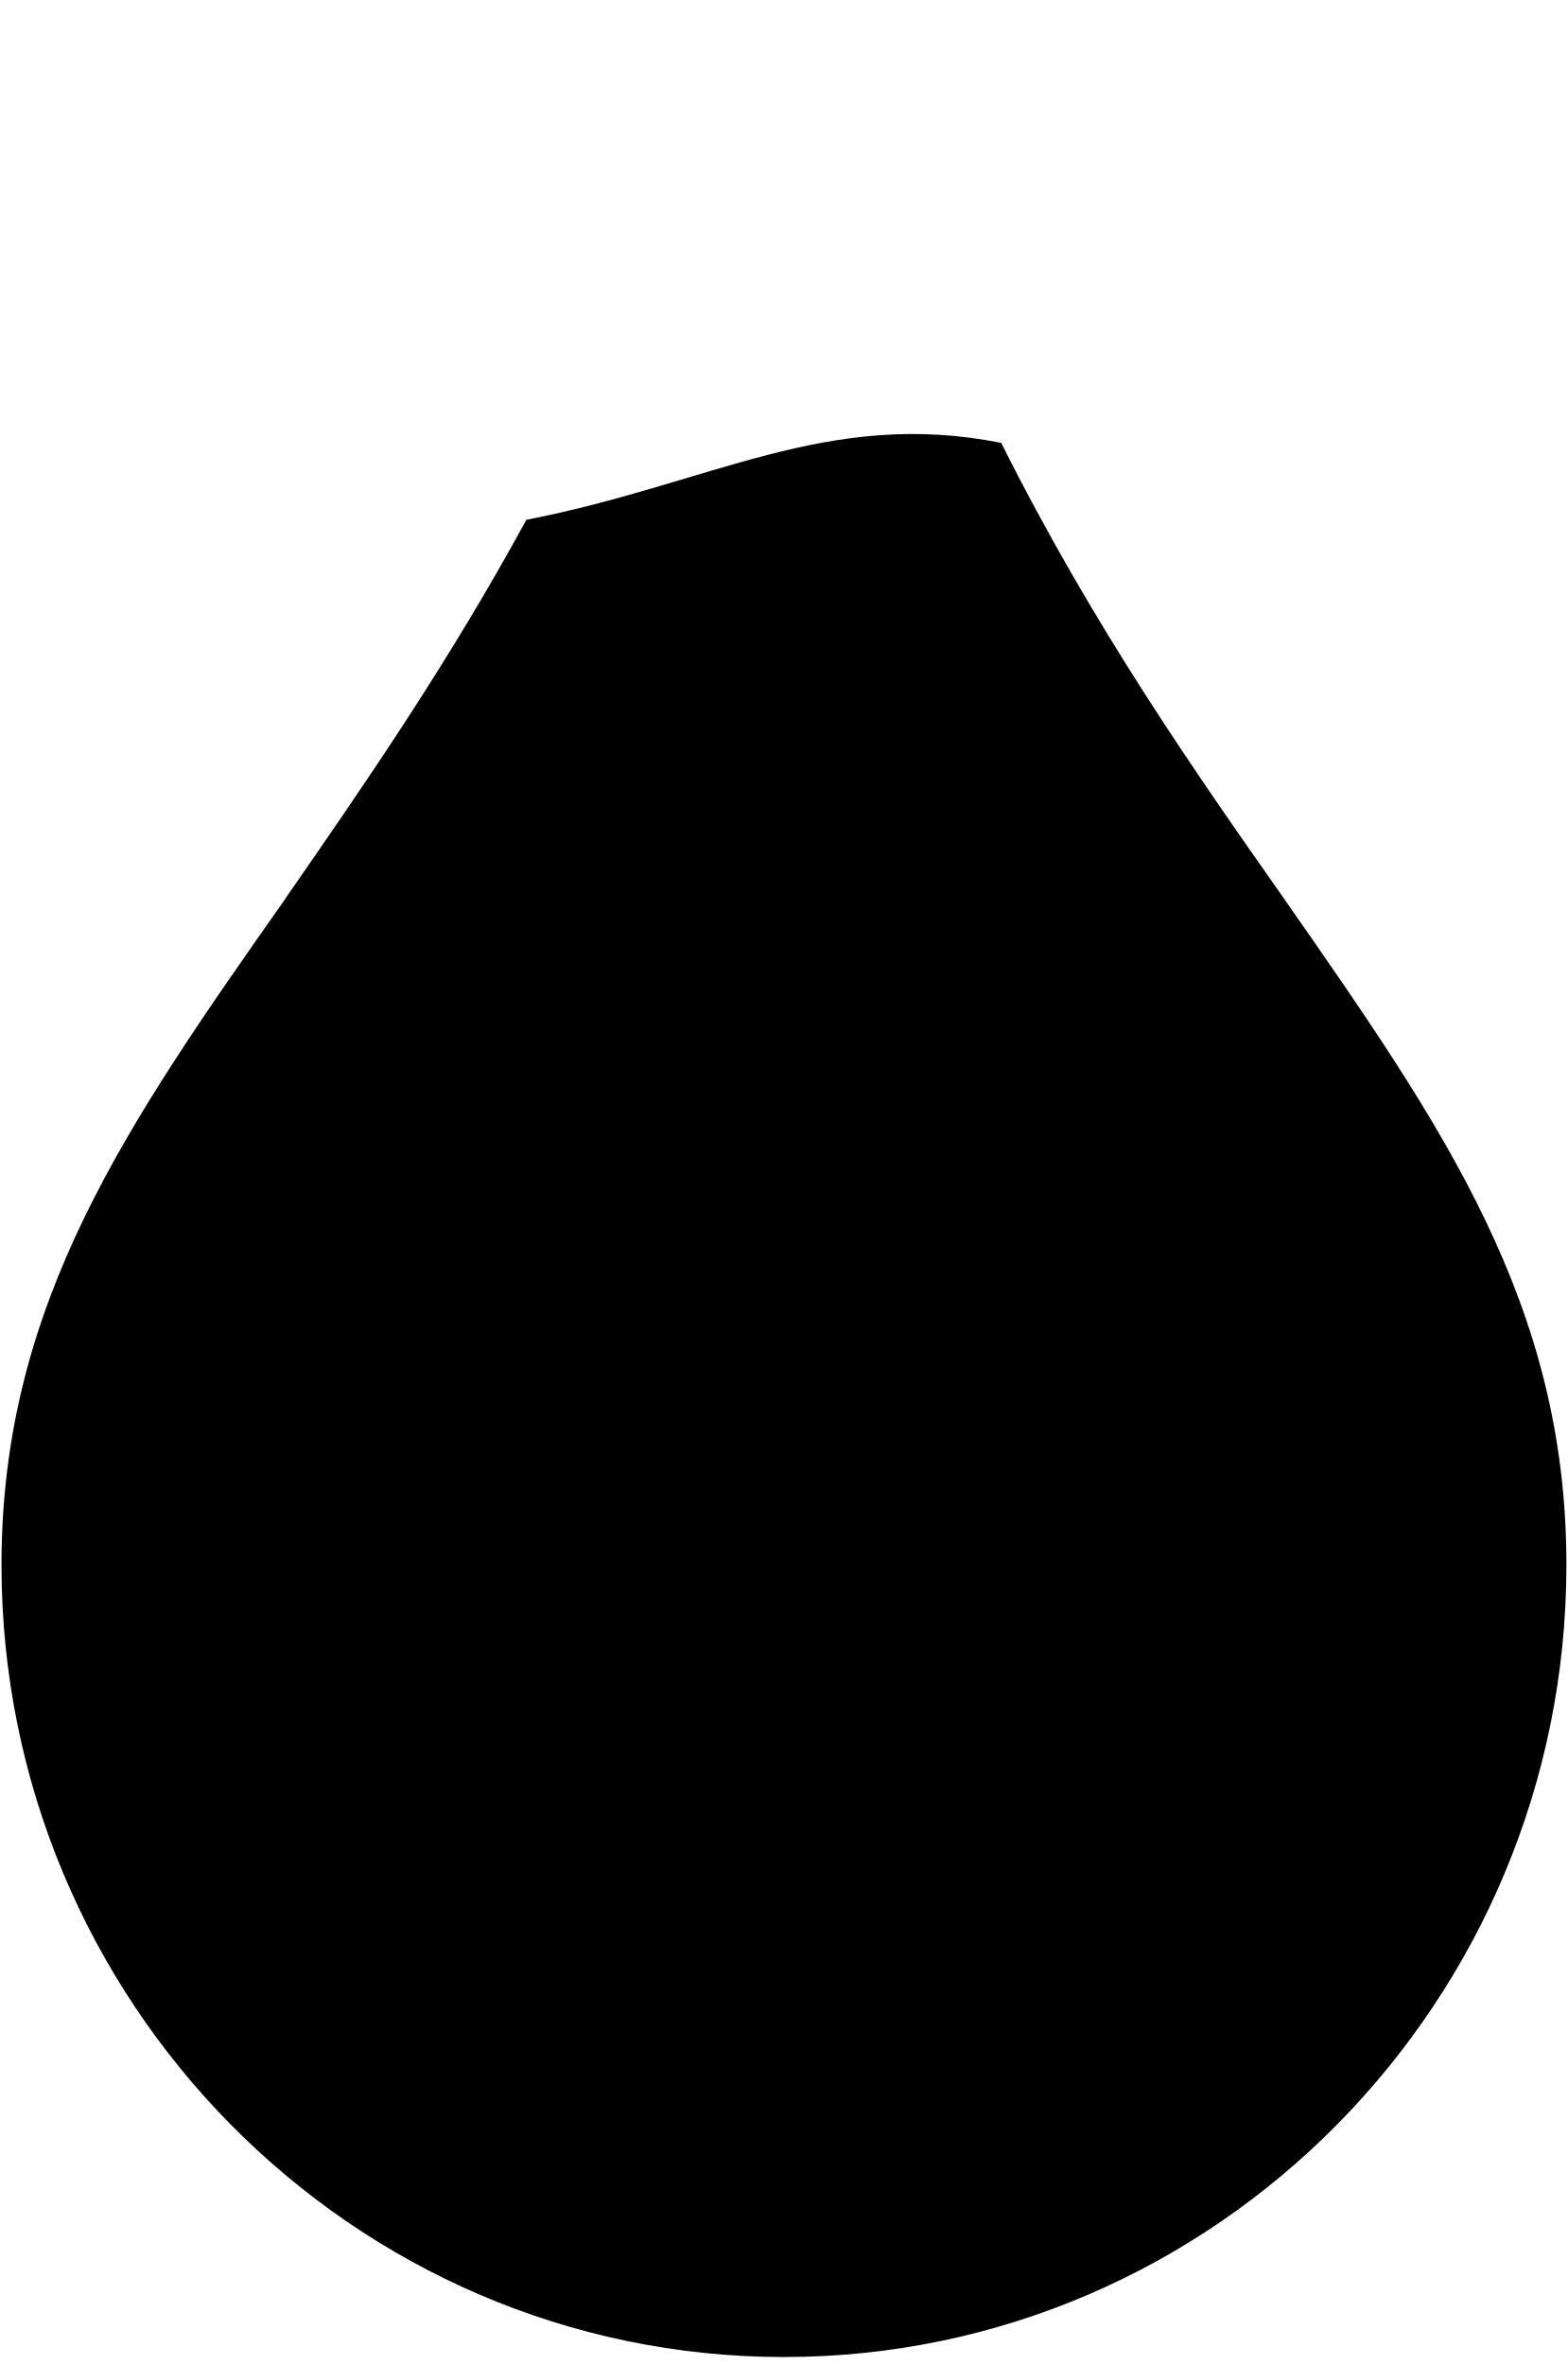
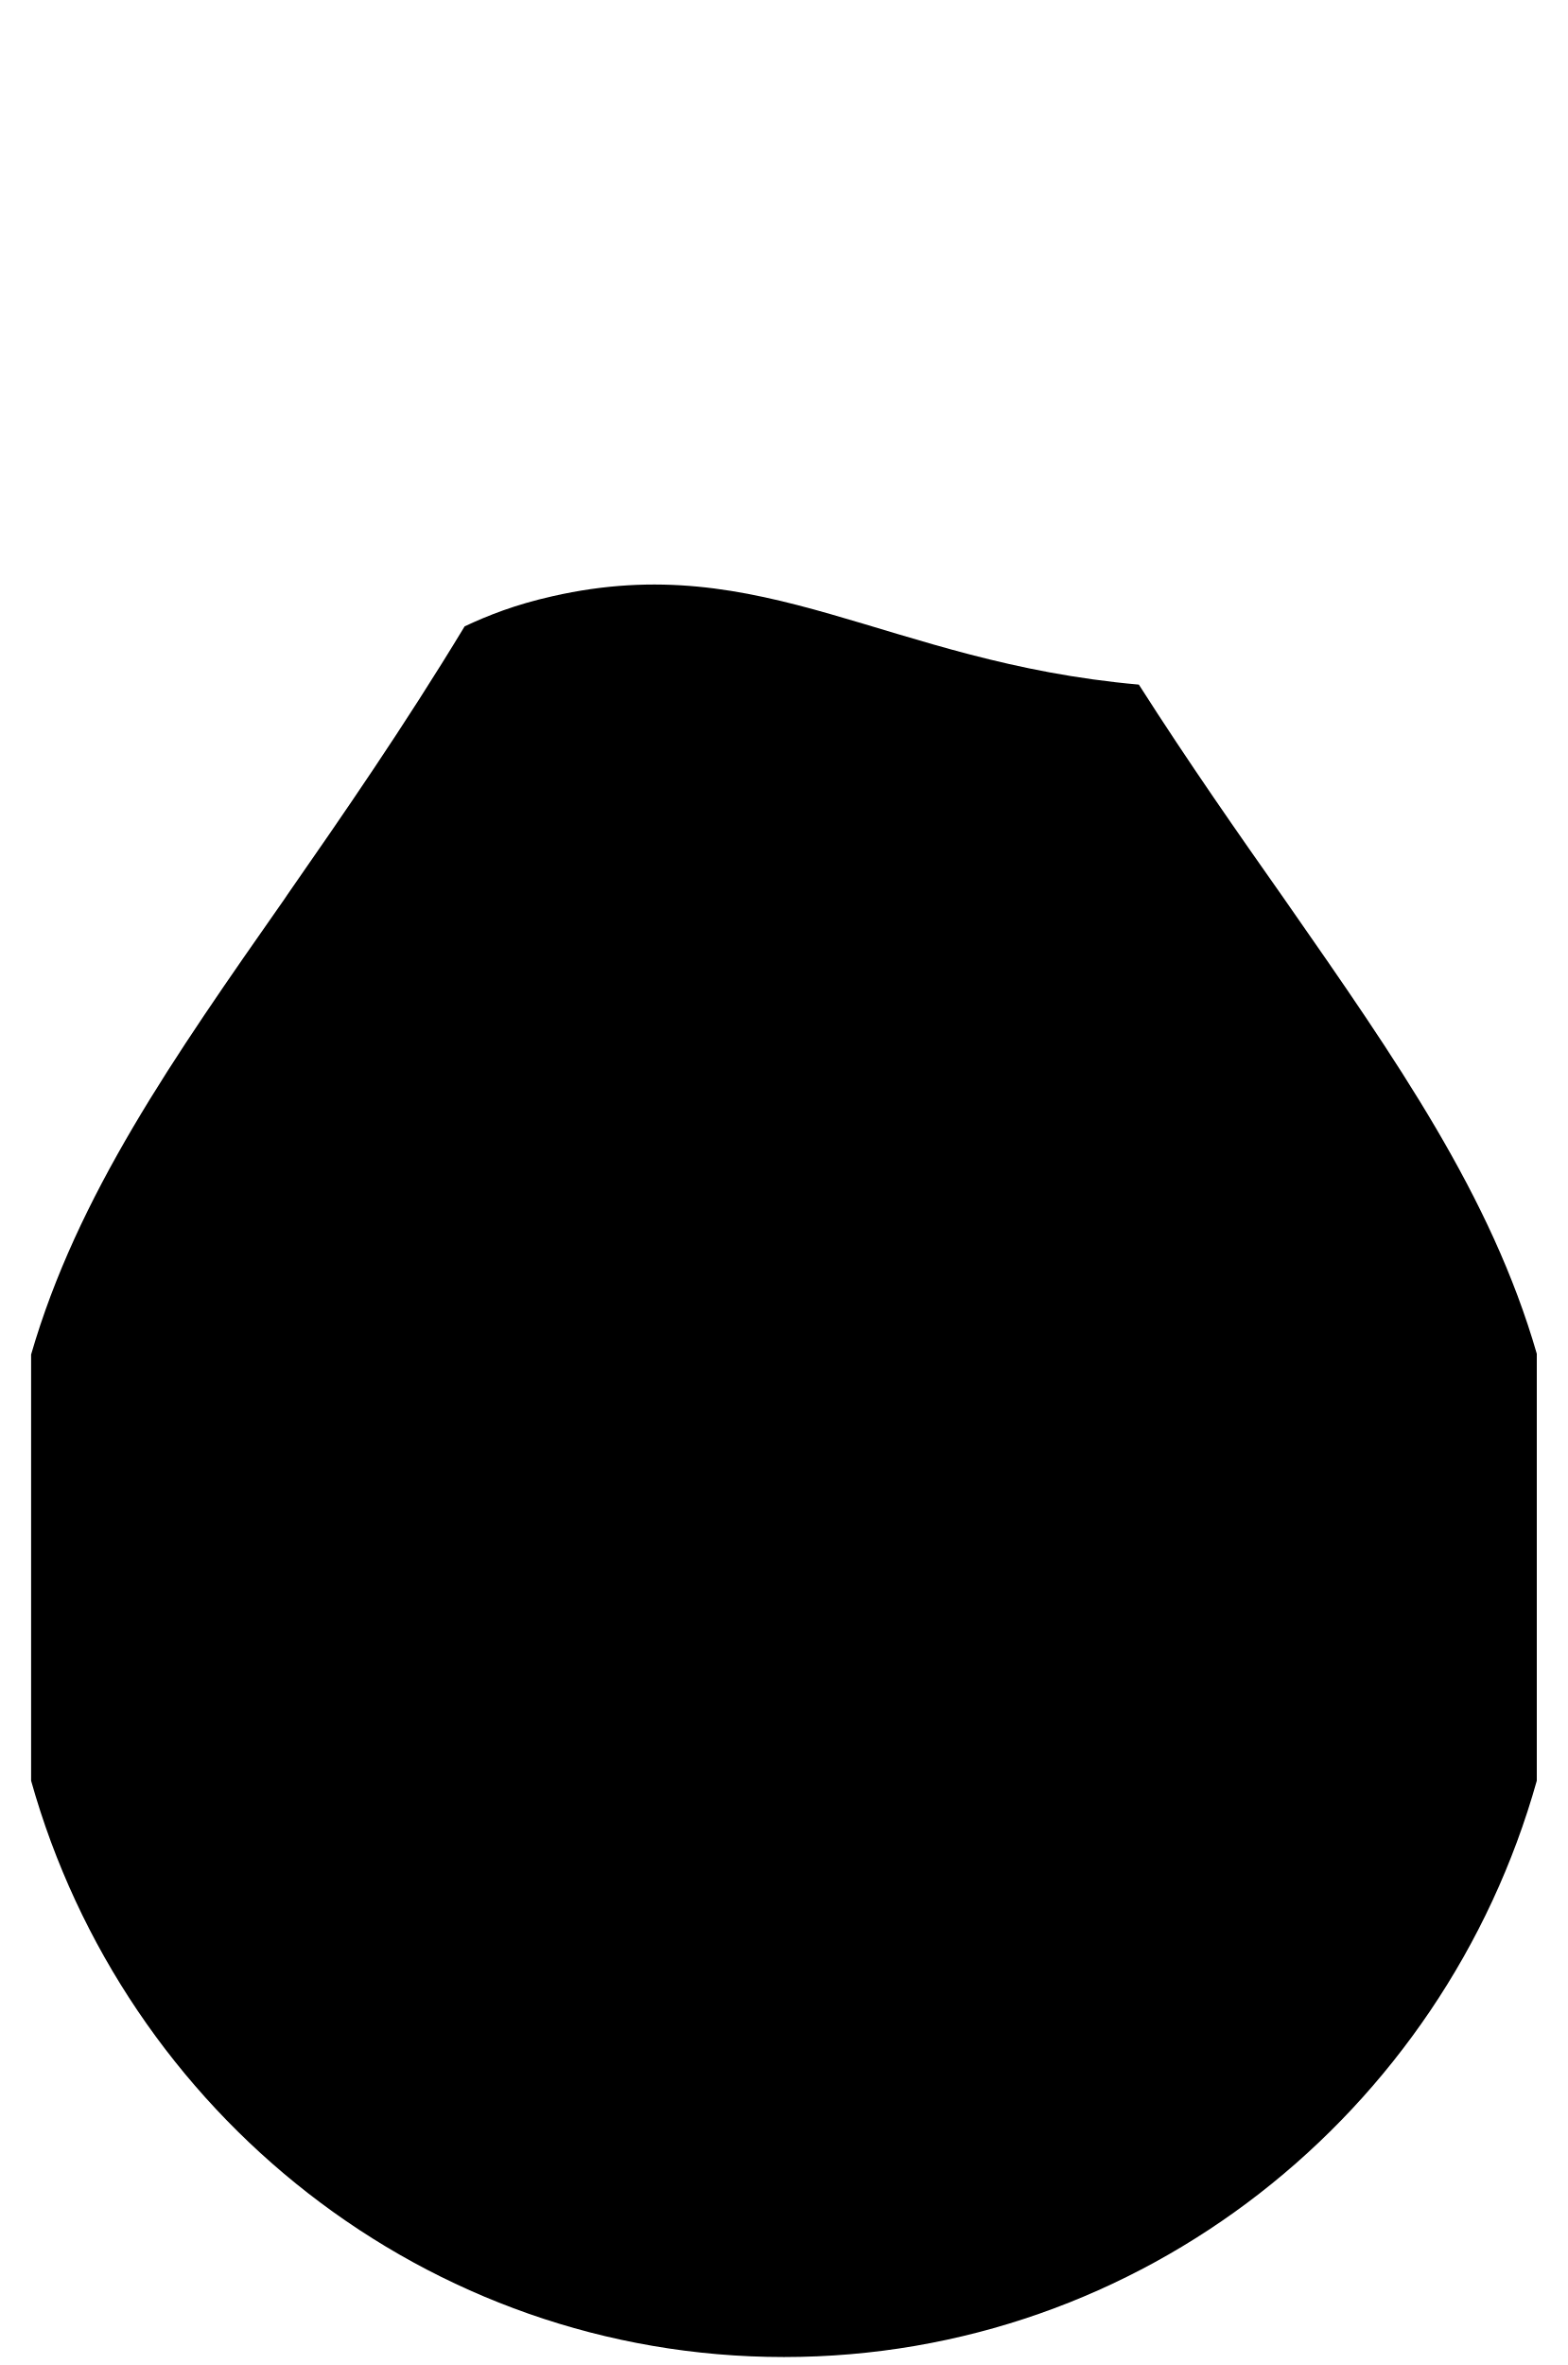
<svg xmlns="http://www.w3.org/2000/svg" viewBox="0 0 63 95">
  <defs>
    <style>
      .cls-1 {
        fill: #192b31;
        opacity: 0;
      }

      .cls-1, .cls-2 {
        stroke-width: 0px;
      }
    </style>
  </defs>
  <g id="bg">
    <rect class="cls-1" width="63" height="95" />
  </g>
  <g id="progresso">
-     <path class="cls-2" d="m51.61,36.12c-3.57-5.08-7.68-10.94-11.38-18.33-7-1.39-11.64,1.64-19.08,3.09-3.2,5.87-6.6,10.76-9.59,15.08l-.1.15C5.08,45.19.06,52.36.06,62.86c0,17.55,14.11,31.82,31.44,31.82s31.44-14.28,31.44-31.82c0-10.49-4.96-17.6-11.24-26.61l-.09-.13Z" />
+     <path class="cls-2" d="m61.75,54.38c-1.83-6.34-5.61-11.76-10.05-18.13l-.09-.13c-1.85-2.63-3.84-5.47-5.85-8.62-10.15-.9-15.08-5.48-23.56-3.55-1.51.34-2.59.77-3.53,1.21-2.44,4.03-4.89,7.57-7.13,10.79l-.1.15c-4.51,6.44-8.34,11.93-10.19,18.31v17.12c3.74,13.34,15.88,23.15,30.25,23.15s26.51-9.81,30.25-23.15v-17.15Z" />
  </g>
</svg>
